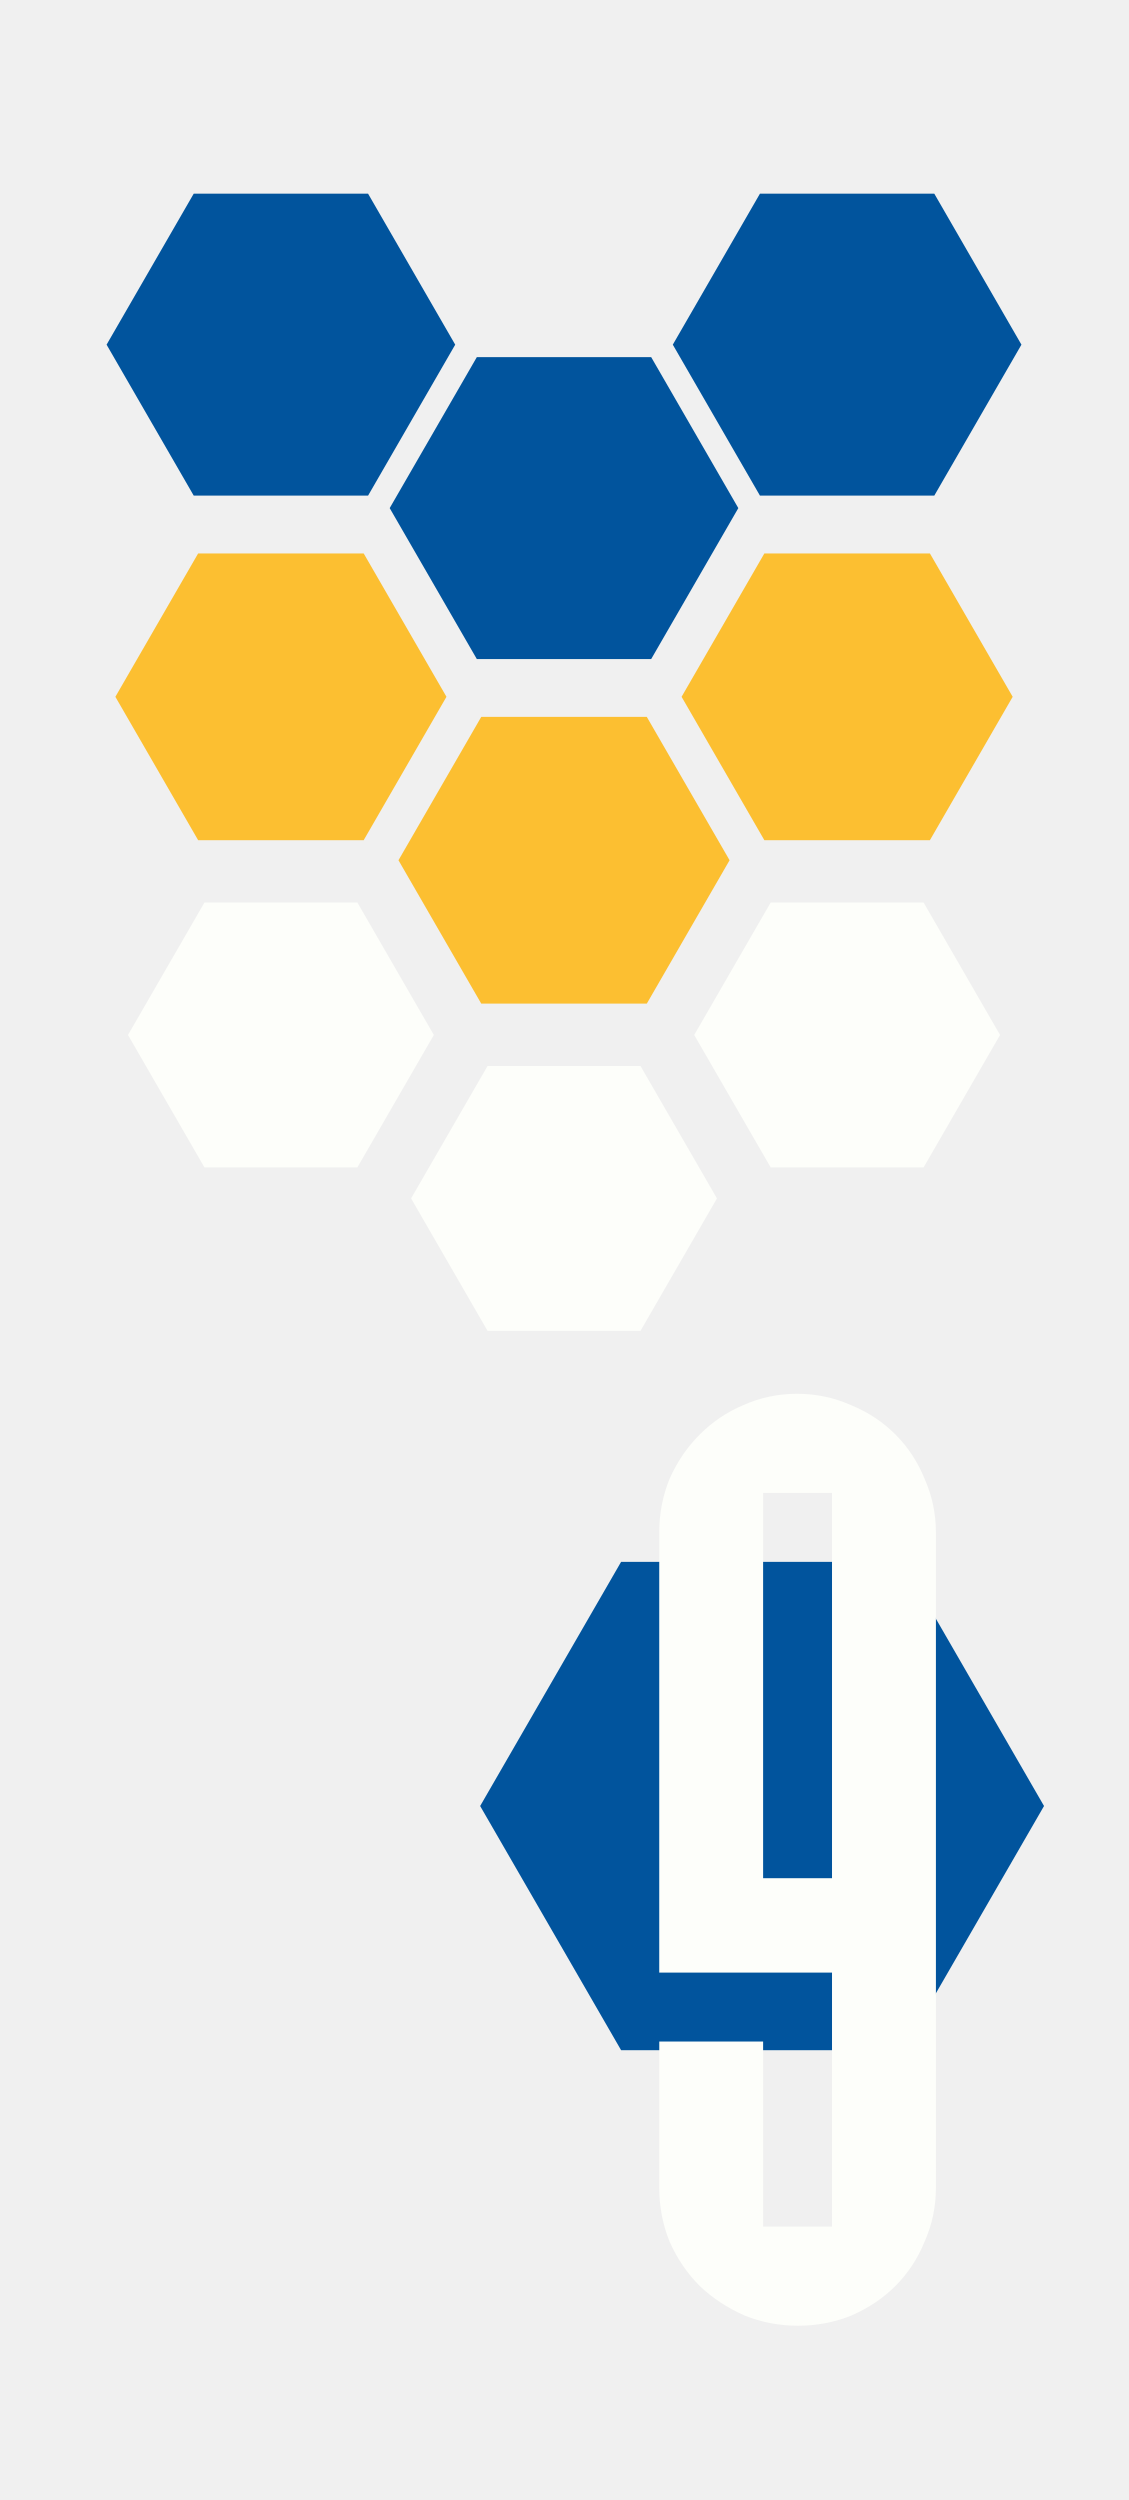
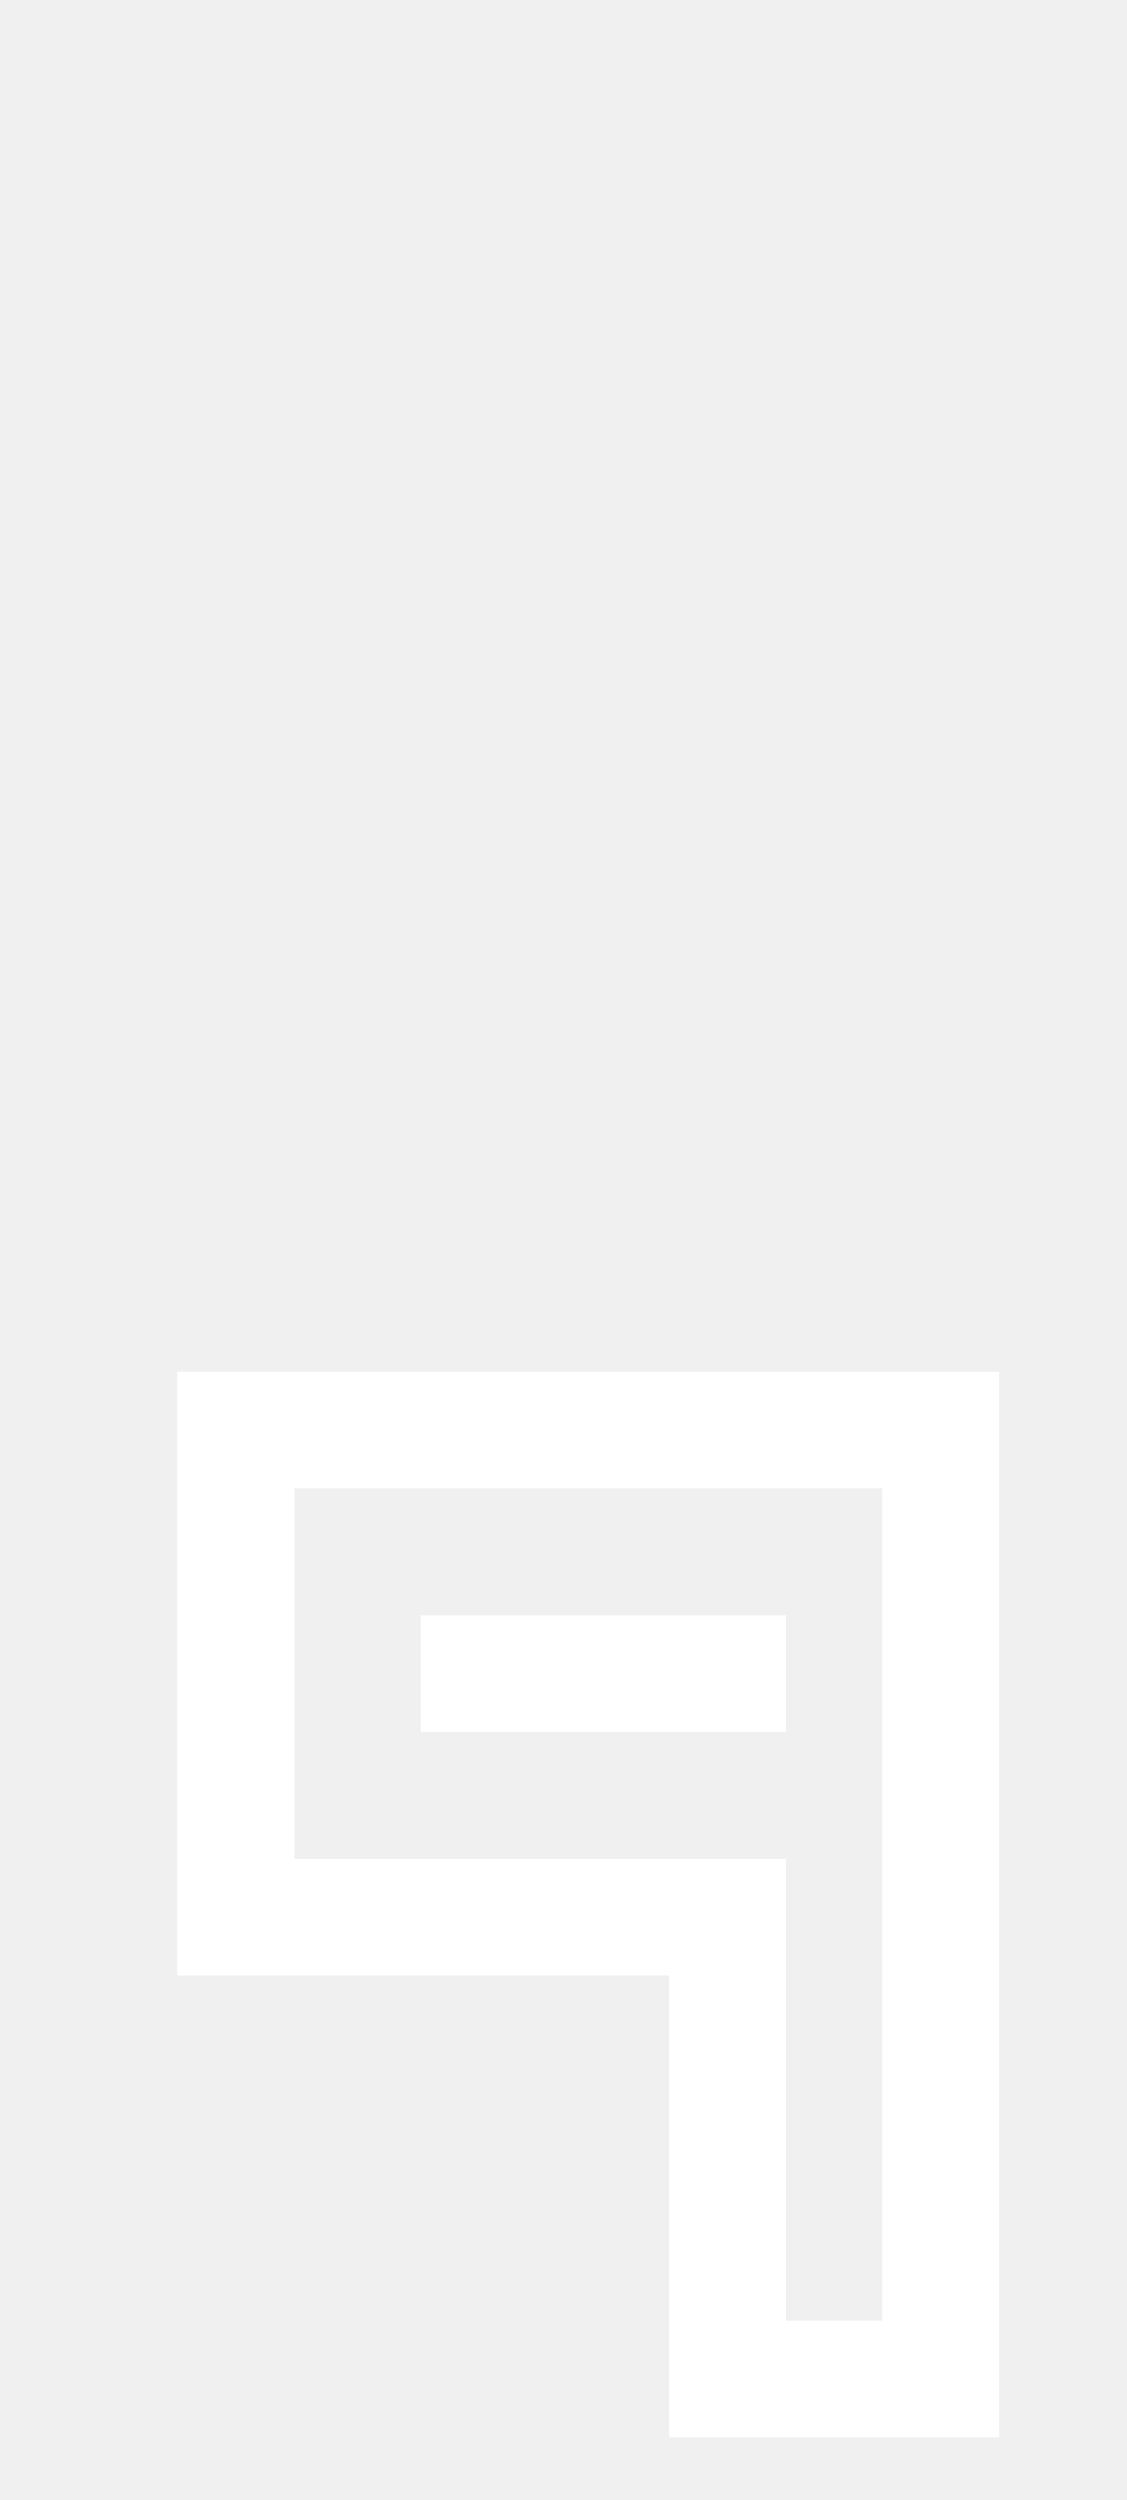
- <svg xmlns="http://www.w3.org/2000/svg" xmlns:xlink="http://www.w3.org/1999/xlink" width="37" height="82">
-   <use xlink:href="#a" transform="translate(9.286 -5.361)" />
-   <use xlink:href="#a" transform="translate(-9.286 -5.361)" />
-   <g id="a">
-     <path fill="#fdfefa" d="m21.008 34.964 2.508 4.344-2.508 4.344h-5.016l-2.508-4.344 2.508-4.344Z" />
-     <path fill="#01549d" d="m21.359 11.714 2.858 4.952-2.858 4.951H15.64l-2.858-4.951 2.858-4.952z" />
-     <path fill="#fcbf31" d="m21.215 23.514 2.715 4.702-2.715 4.703h-5.43l-2.715-4.703 2.715-4.702z" />
-   </g>
-   <path fill="#01549d" d="M29.62 67.246h-9.248l-4.623-8.009 4.623-8.008h9.248l4.624 8.008z" />
-   <path fill="#fdfefa" d="M25.03 61.604h2.26V48.968h-2.26Zm-3.407-11.335q0-.93.34-1.766.372-.836.992-1.455t1.425-.96q.836-.372 1.765-.372t1.765.371q.836.341 1.456.96.62.62.96 1.456.372.836.372 1.766v21.493q0 .93-.372 1.766-.34.836-.96 1.455-.589.589-1.425.96-.836.341-1.765.341-.93 0-1.765-.34-.837-.372-1.456-.96-.62-.62-.991-1.456-.34-.837-.34-1.766v-4.8h3.406v6.07h2.26v-8.331h-5.667z" />
+ <svg xmlns="http://www.w3.org/2000/svg" version="1.1" width="0.123in" height="0.273in" viewBox="0 0 37 82">
+   <path id="path1" fill="white" stroke="none" stroke-width="1" d="M 13.82,56.83            C 13.82,56.83 13.82,53.00 13.82,53.00              13.82,53.00 25.82,53.00 25.82,53.00              25.82,53.00 25.82,56.83 25.82,56.83              25.82,56.83 13.82,56.83 13.82,56.83 Z            M 32.82,80.00            C 32.82,80.00 21.98,80.00 21.98,80.00              21.98,80.00 21.98,64.83 21.98,64.83              21.98,64.83 5.82,64.83 5.82,64.83              5.82,64.83 5.82,45.00 5.82,45.00              5.82,45.00 32.82,45.00 32.82,45.00              32.82,45.00 32.82,80.00 32.82,80.00 Z            M 9.67,48.83            C 9.67,48.83 9.67,61.00 9.67,61.00              9.67,61.00 25.82,61.00 25.82,61.00              25.82,61.00 25.82,76.17 25.82,76.17              25.82,76.17 28.98,76.17 28.98,76.17              28.98,76.17 28.98,48.83 28.98,48.83              28.98,48.83 9.67,48.83 9.67,48.83 Z">
+         </path>
</svg>
